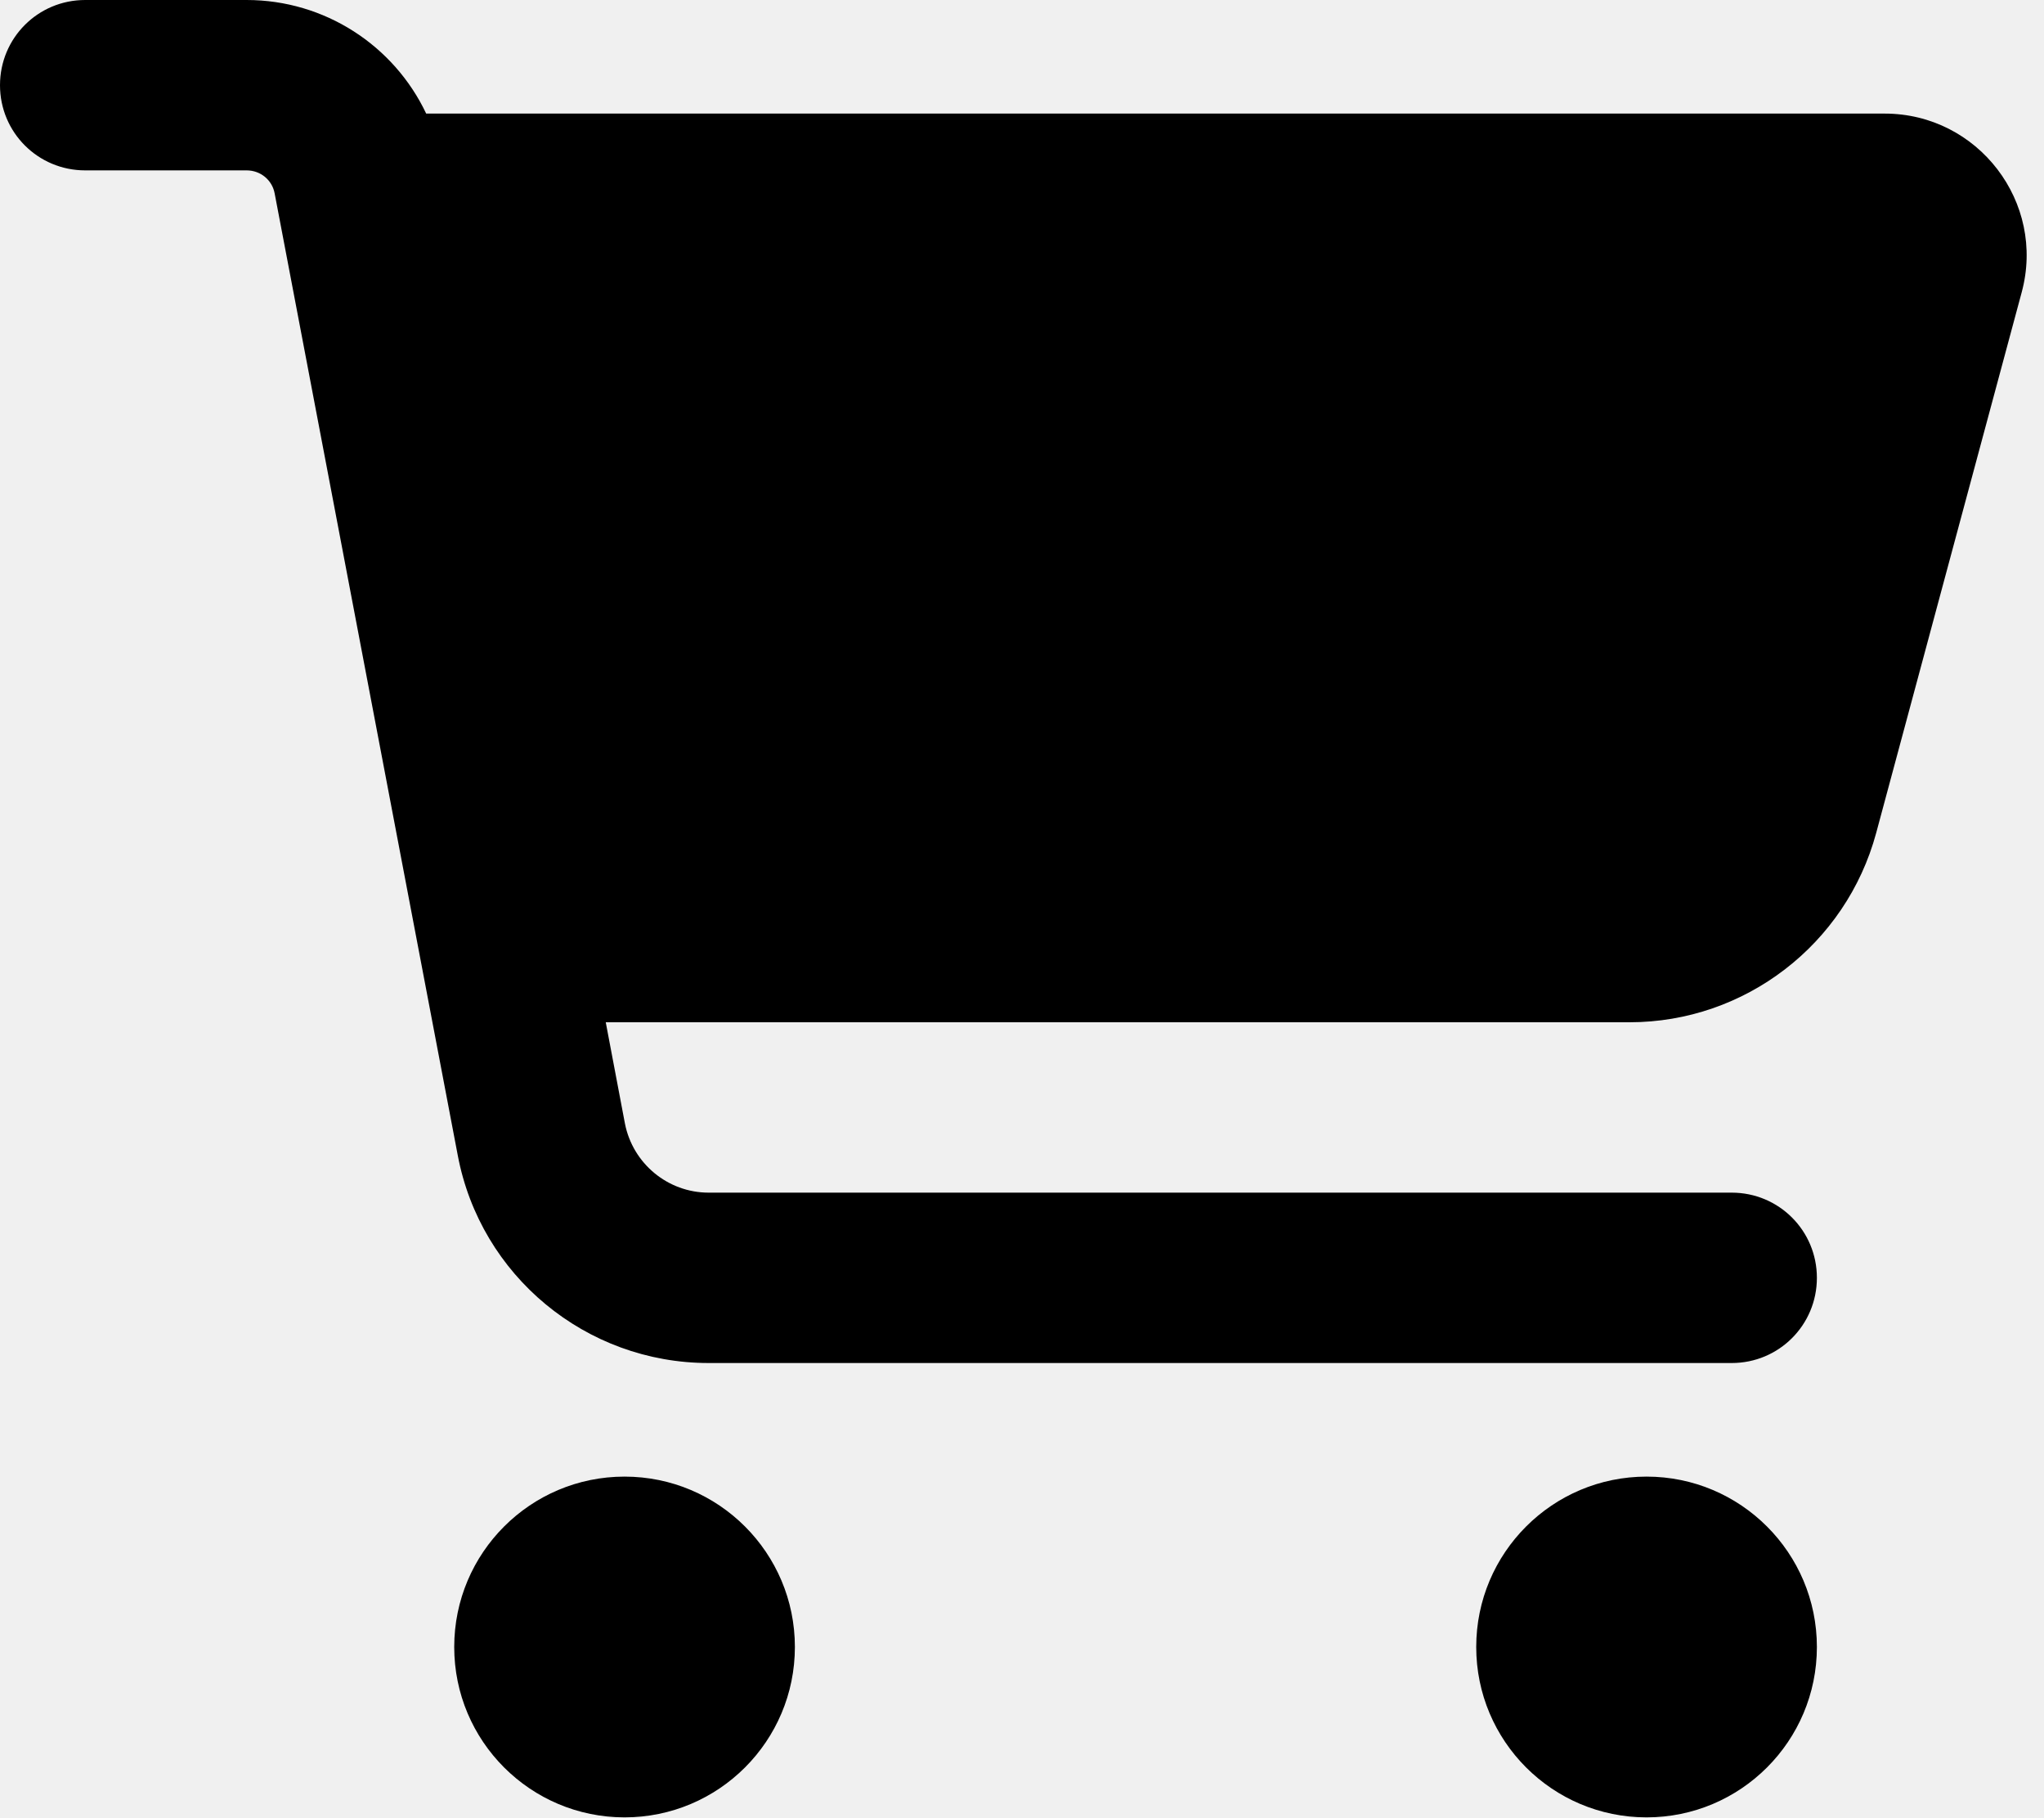
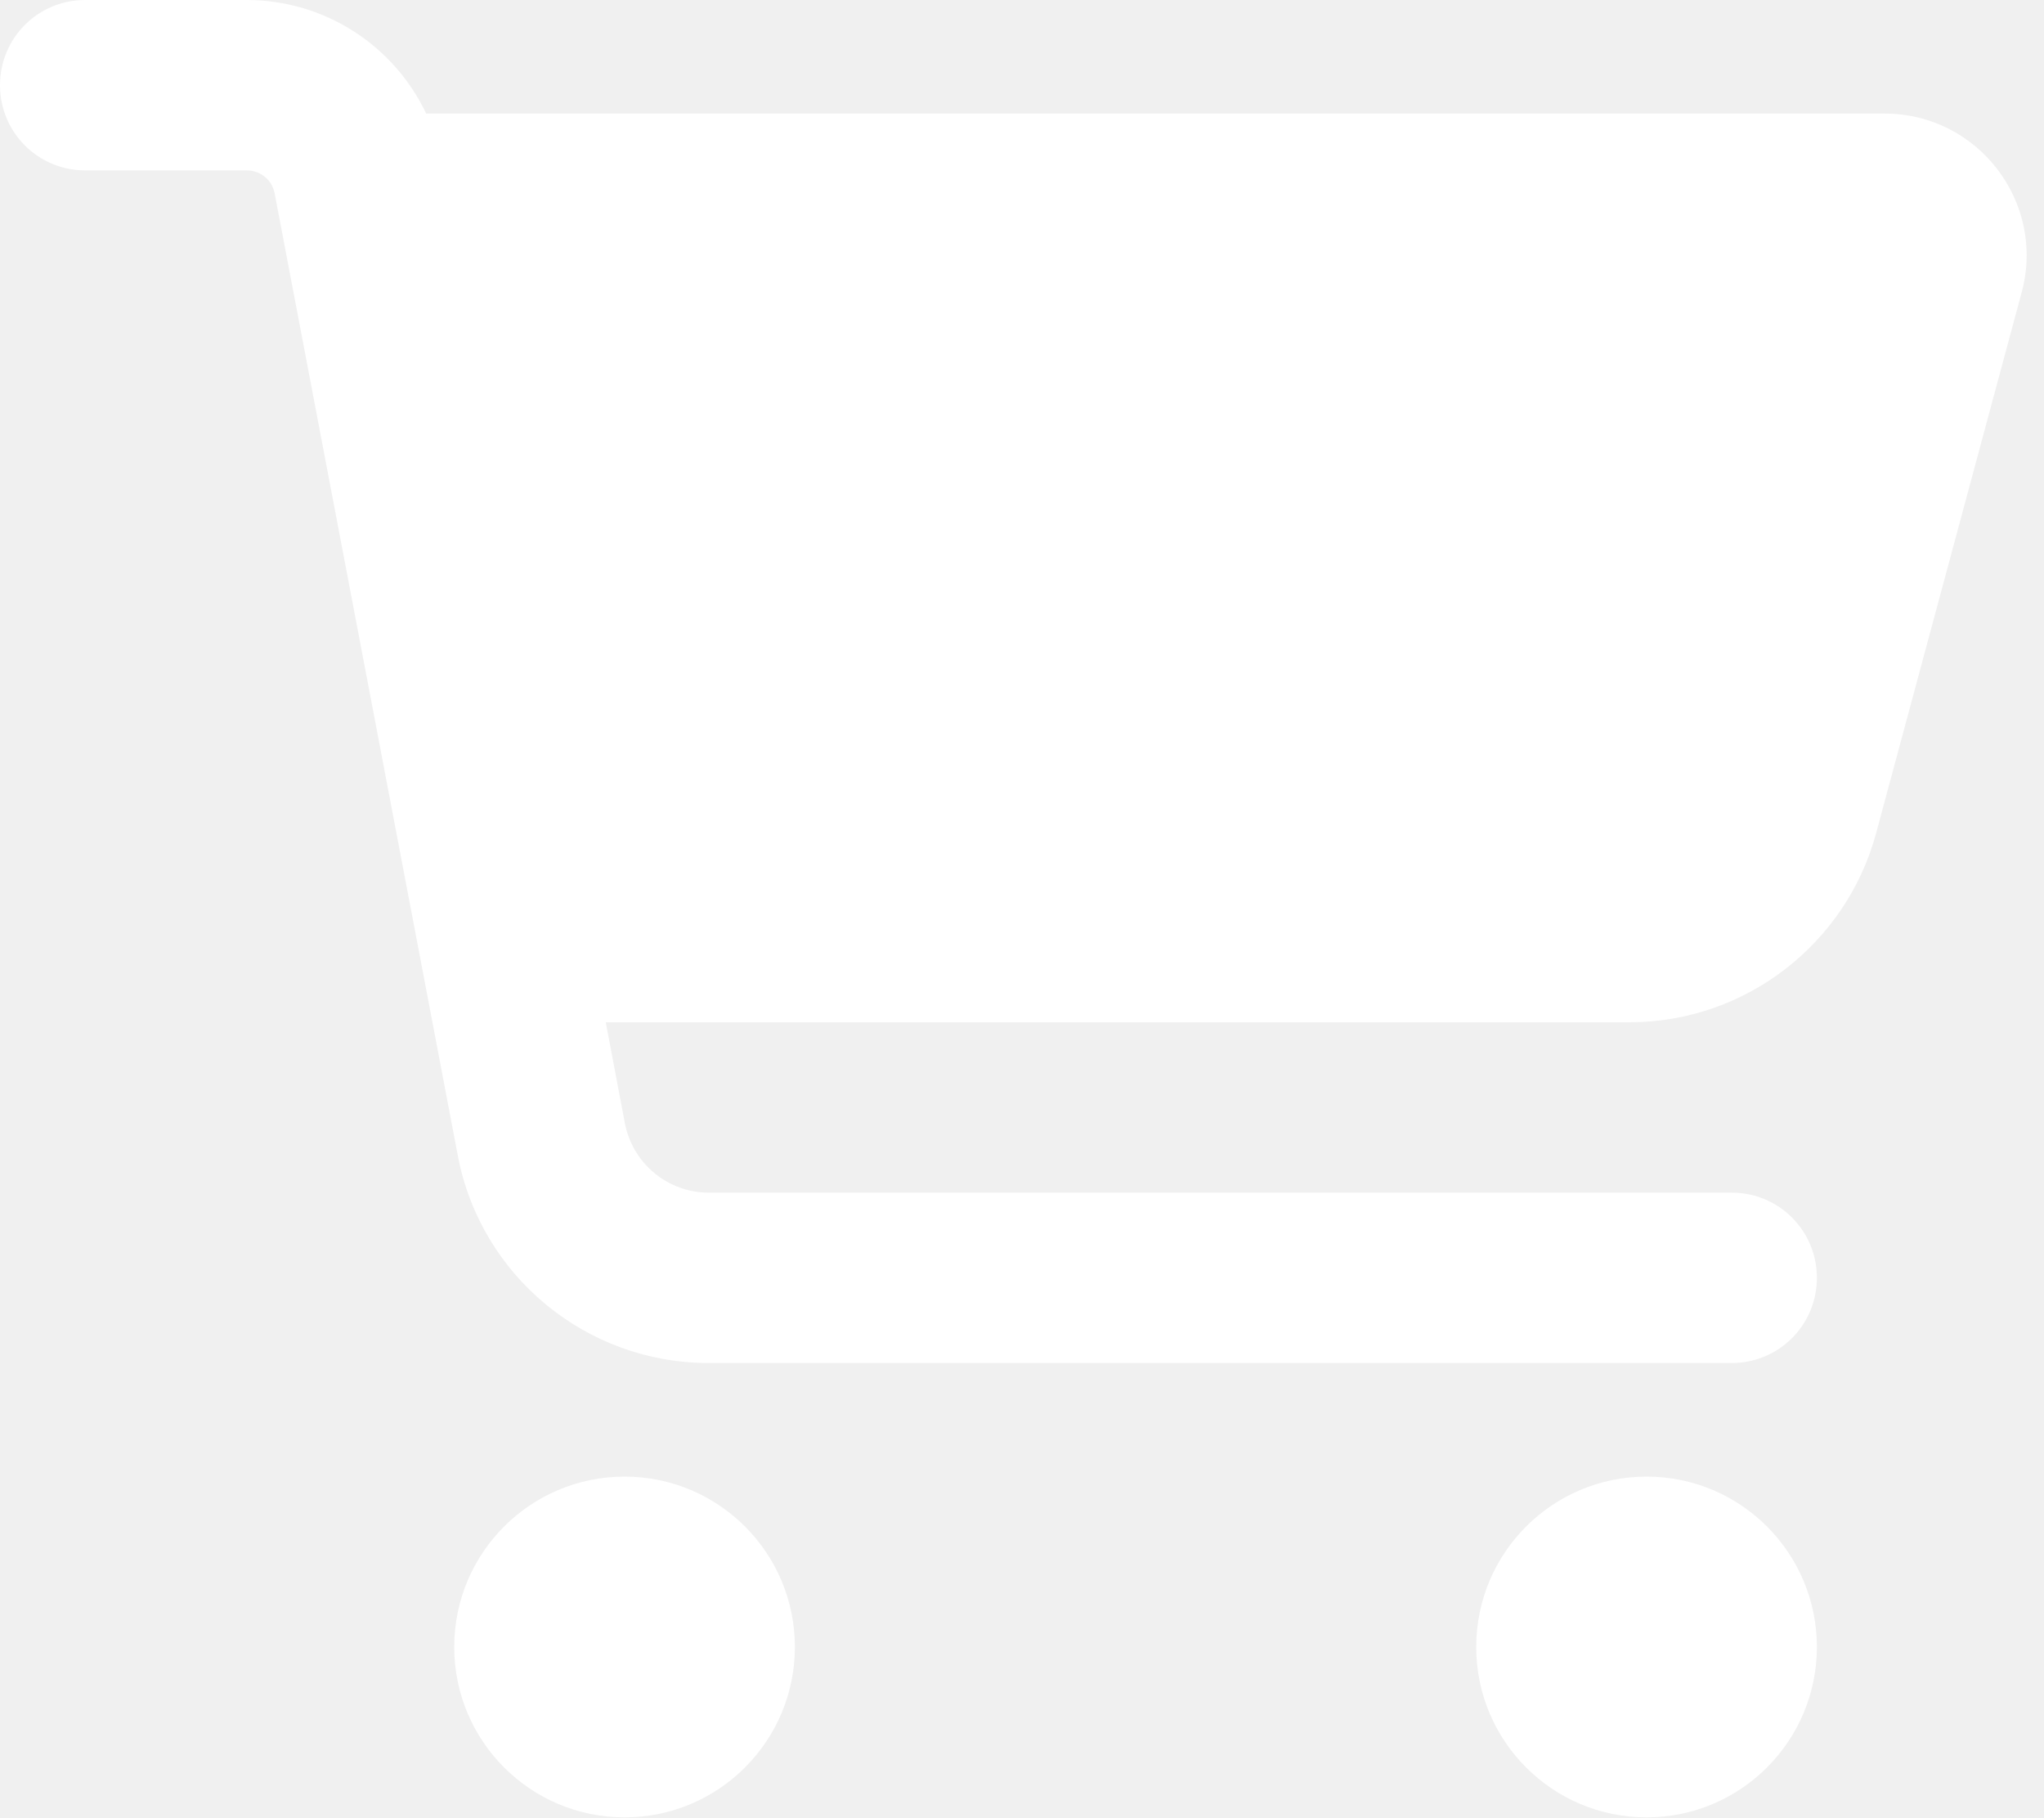
<svg xmlns="http://www.w3.org/2000/svg" viewBox="0 0 576 512">
-   <path d="M0 24C0 10.7 10.7 0 24 0H69.5c22 0 41.5 12.8 50.6 32h411c26.3 0 45.5 25 38.6 50.4l-41 152.3c-8.5 31.4-37 53.3-69.5 53.3H170.7l5.4 28.5c2.2 11.3 12.1 19.5 23.6 19.5H488c13.3 0 24 10.7 24 24s-10.7 24-24 24H199.7c-34.6 0-64.3-24.6-70.7-58.5L77.4 54.5c-.7-3.8-4-6.5-7.9-6.5H24C10.7 48 0 37.3 0 24zM128 464a48 48 0 1 1 96 0 48 48 0 1 1 -96 0zm336-48a48 48 0 1 1 0 96 48 48 0 1 1 0-96z" />
+   <path d="M0 24C0 10.7 10.7 0 24 0H69.5c22 0 41.5 12.8 50.6 32h411c26.3 0 45.5 25 38.6 50.4l-41 152.3c-8.5 31.4-37 53.3-69.5 53.3H170.7l5.4 28.5c2.2 11.3 12.1 19.5 23.6 19.5H488c13.3 0 24 10.7 24 24s-10.7 24-24 24H199.7c-34.6 0-64.3-24.6-70.7-58.5L77.4 54.5c-.7-3.8-4-6.5-7.9-6.5H24C10.7 48 0 37.3 0 24zM128 464a48 48 0 1 1 96 0 48 48 0 1 1 -96 0zm336-48a48 48 0 1 1 0 96 48 48 0 1 1 0-96z" fill="#FFFFFF" />
</svg>
